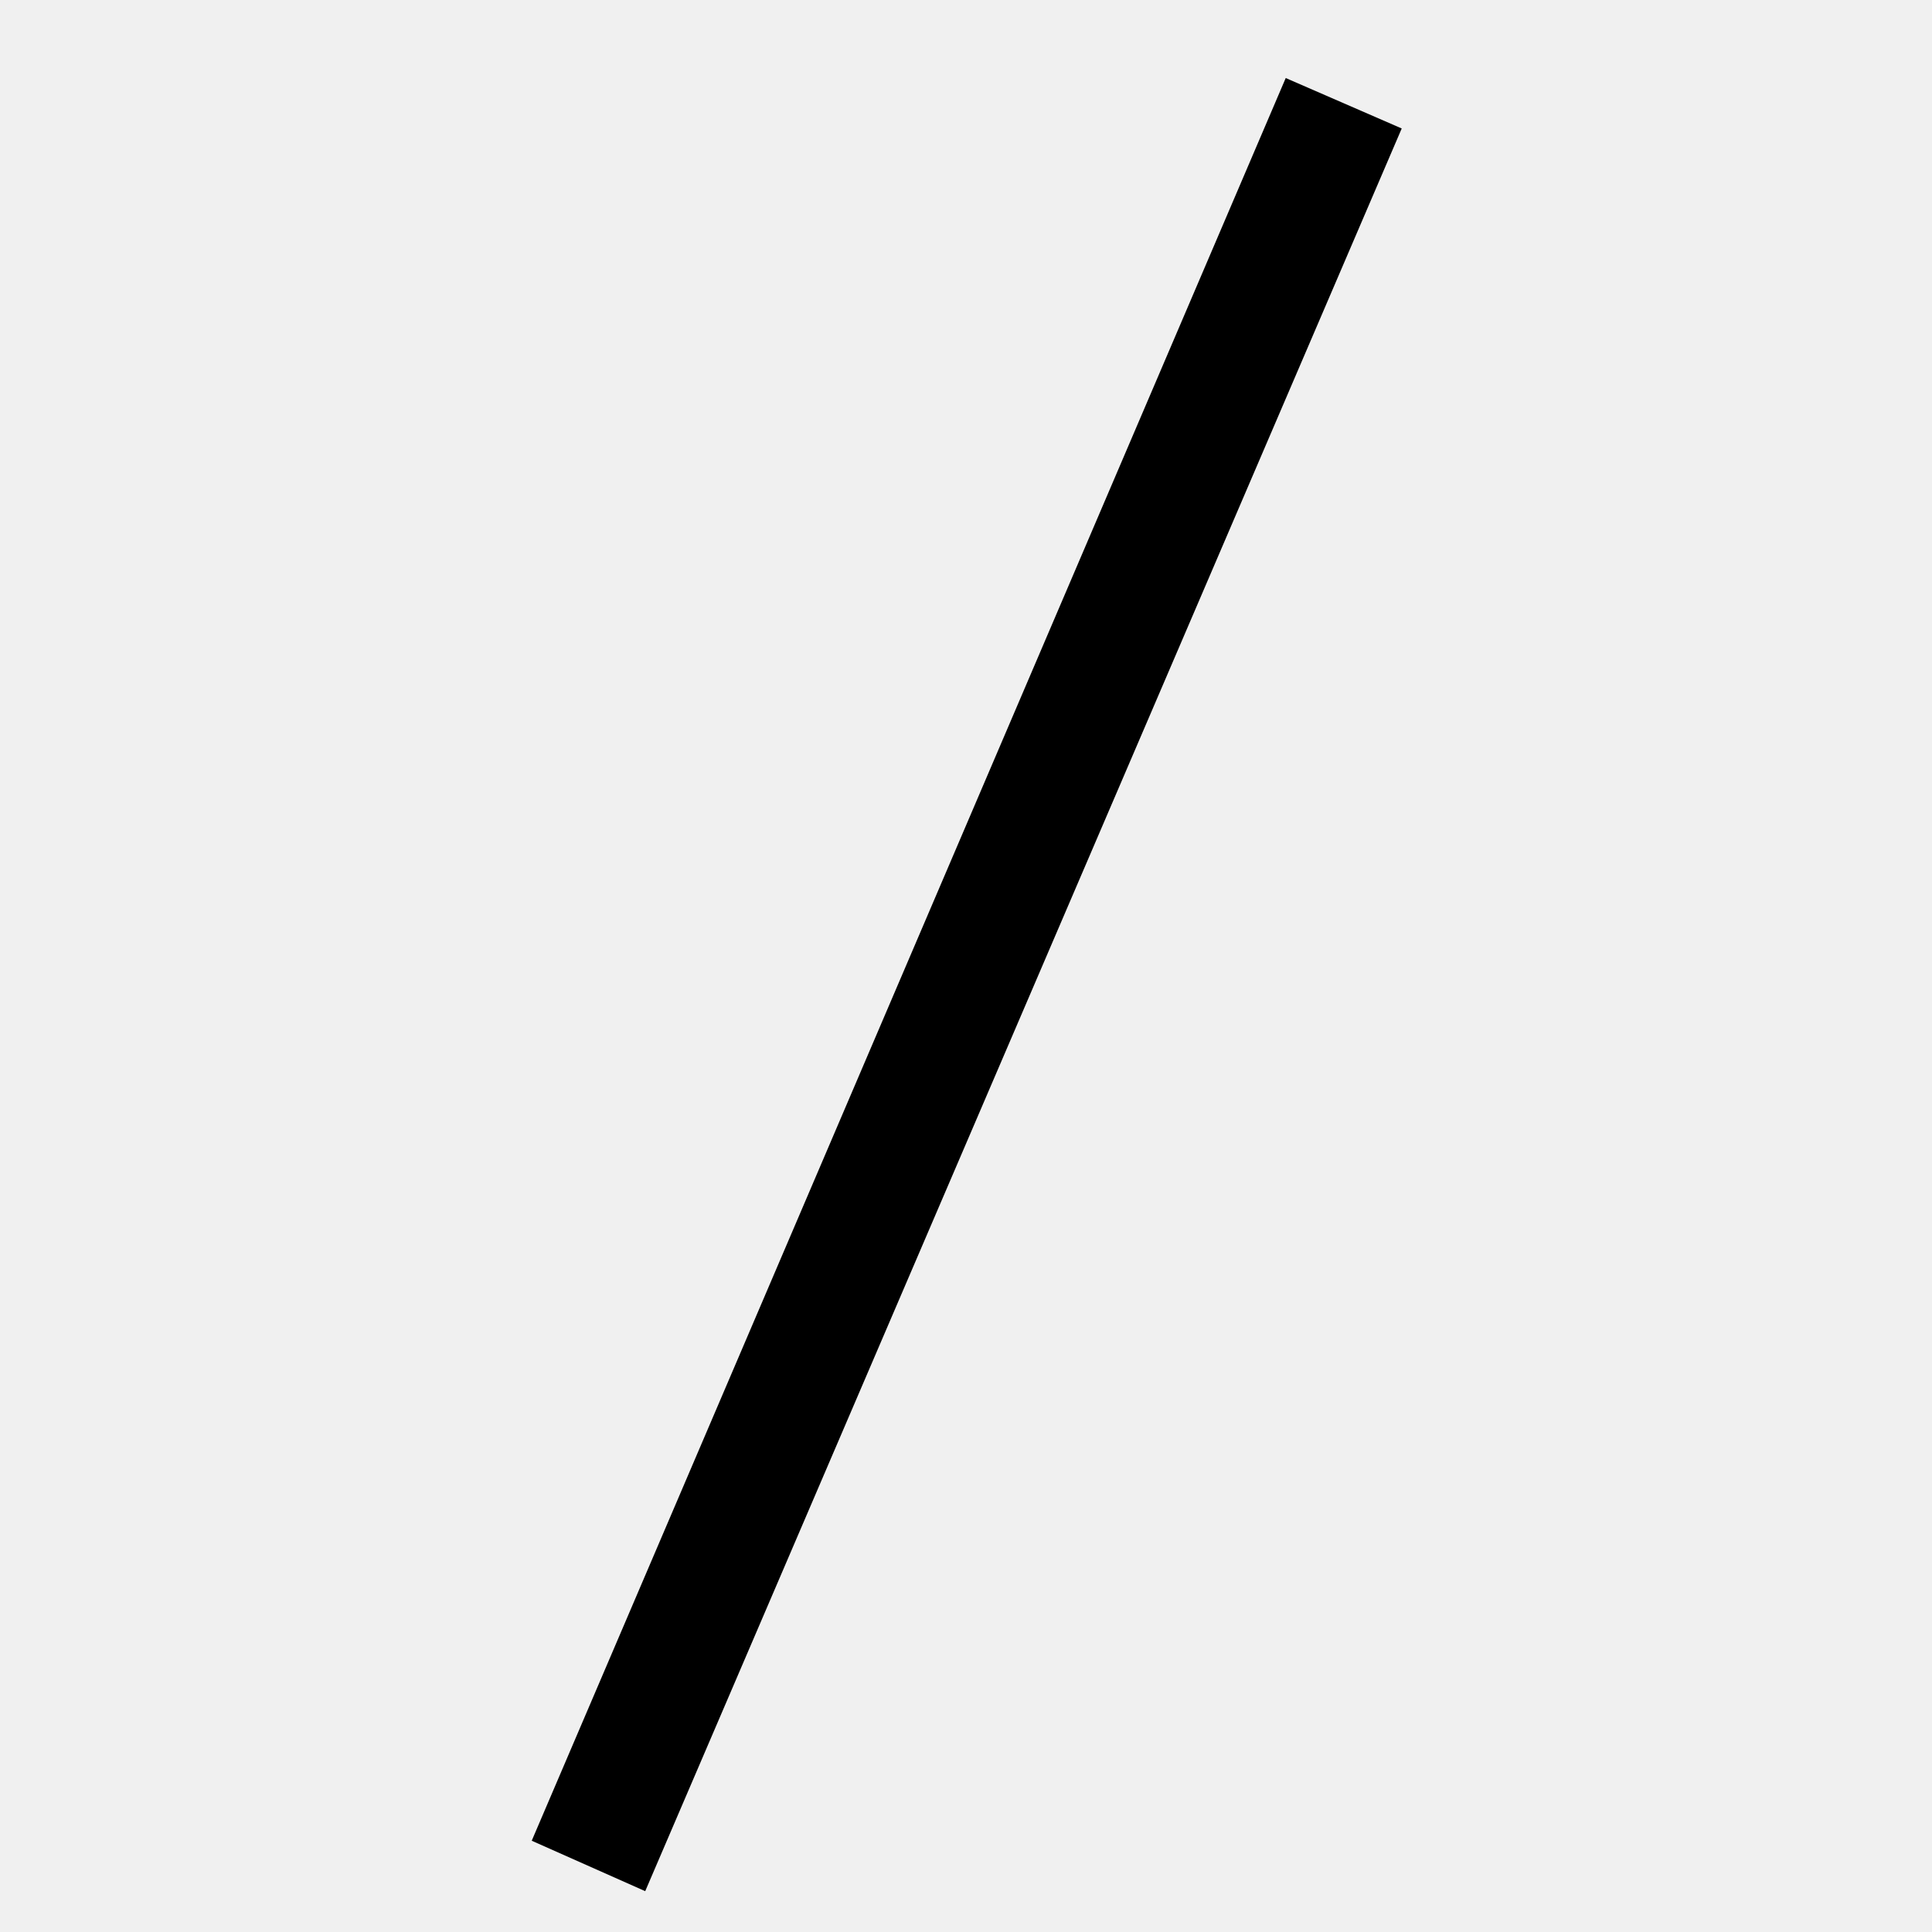
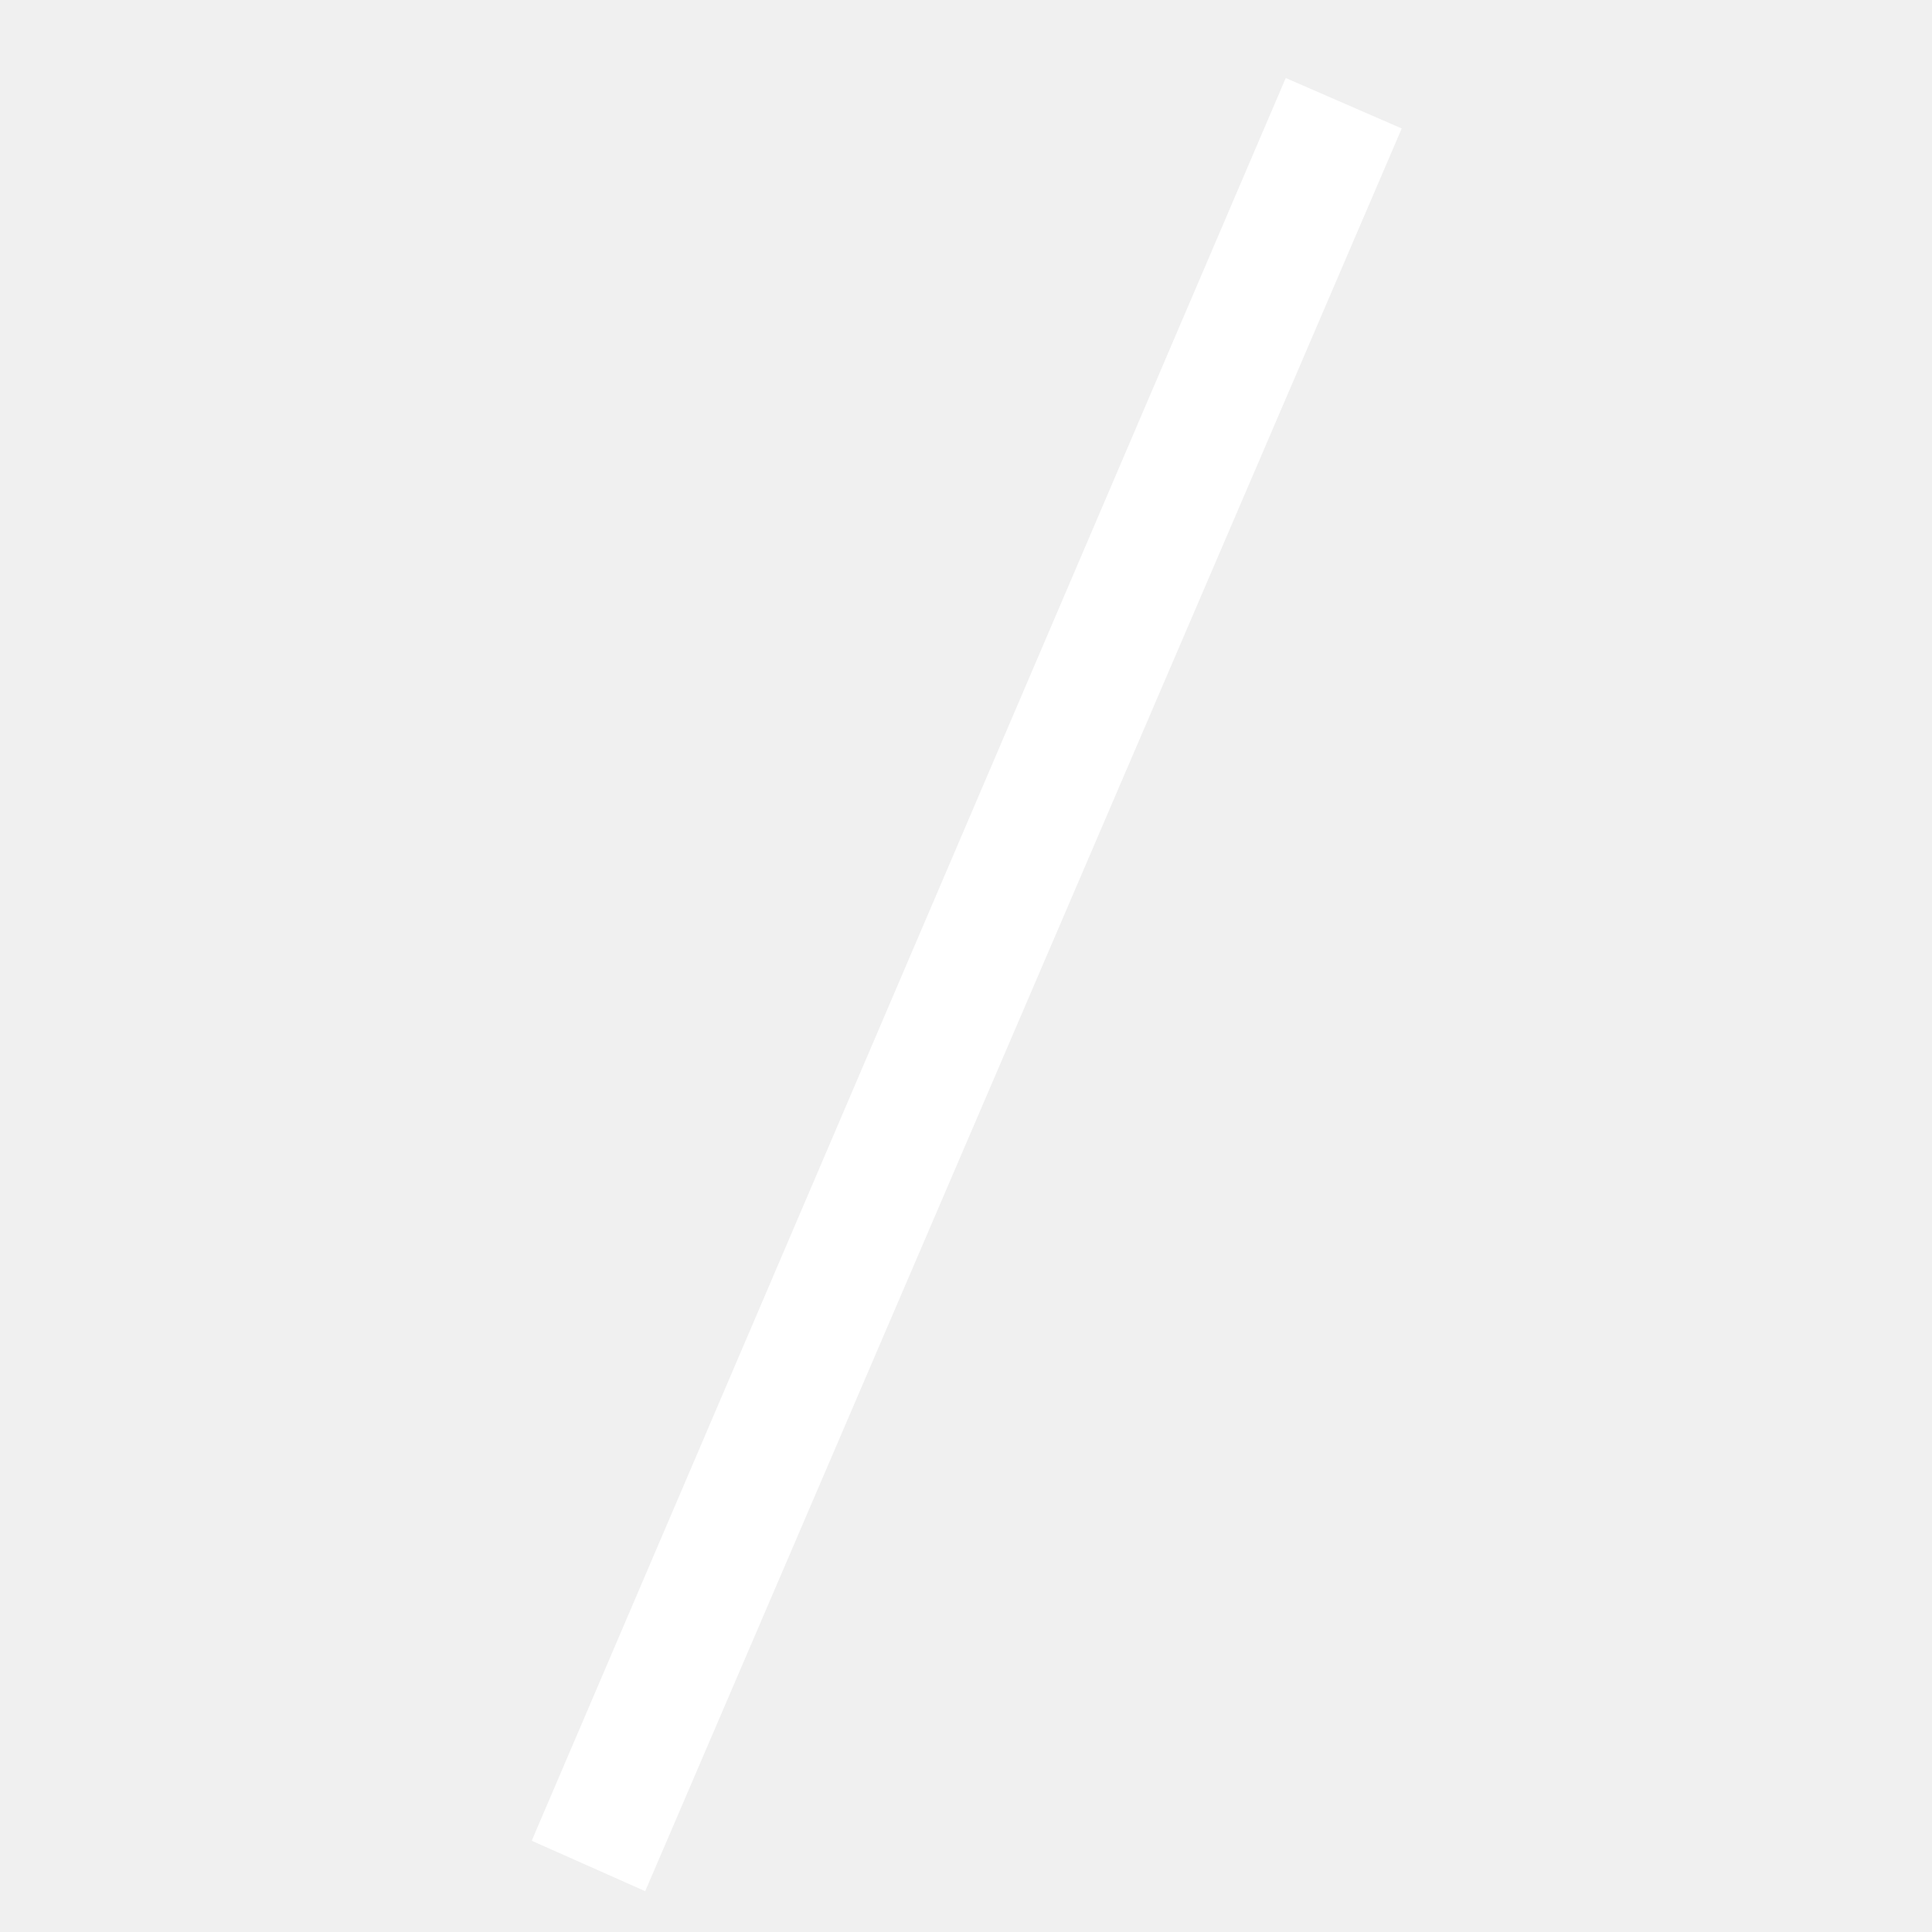
<svg xmlns="http://www.w3.org/2000/svg" version="1.1" id="_0.SFG-U----------" x="0px" y="0px" width="400px" height="400px" viewBox="0 0 400 400" enable-background="new 0 0 400 400" xml:space="preserve">
-   <polyline points="290.212,26.599 133.584,391.546 110.088,381.103 266.197,16.156 " />
+   <defs id="defs3705" />
+   <polyline points="290.212,26.599 133.584,391.546 110.088,381.103 266.197,16.156 " id="polyline3701" style="fill:#ffffff" />
</svg>
